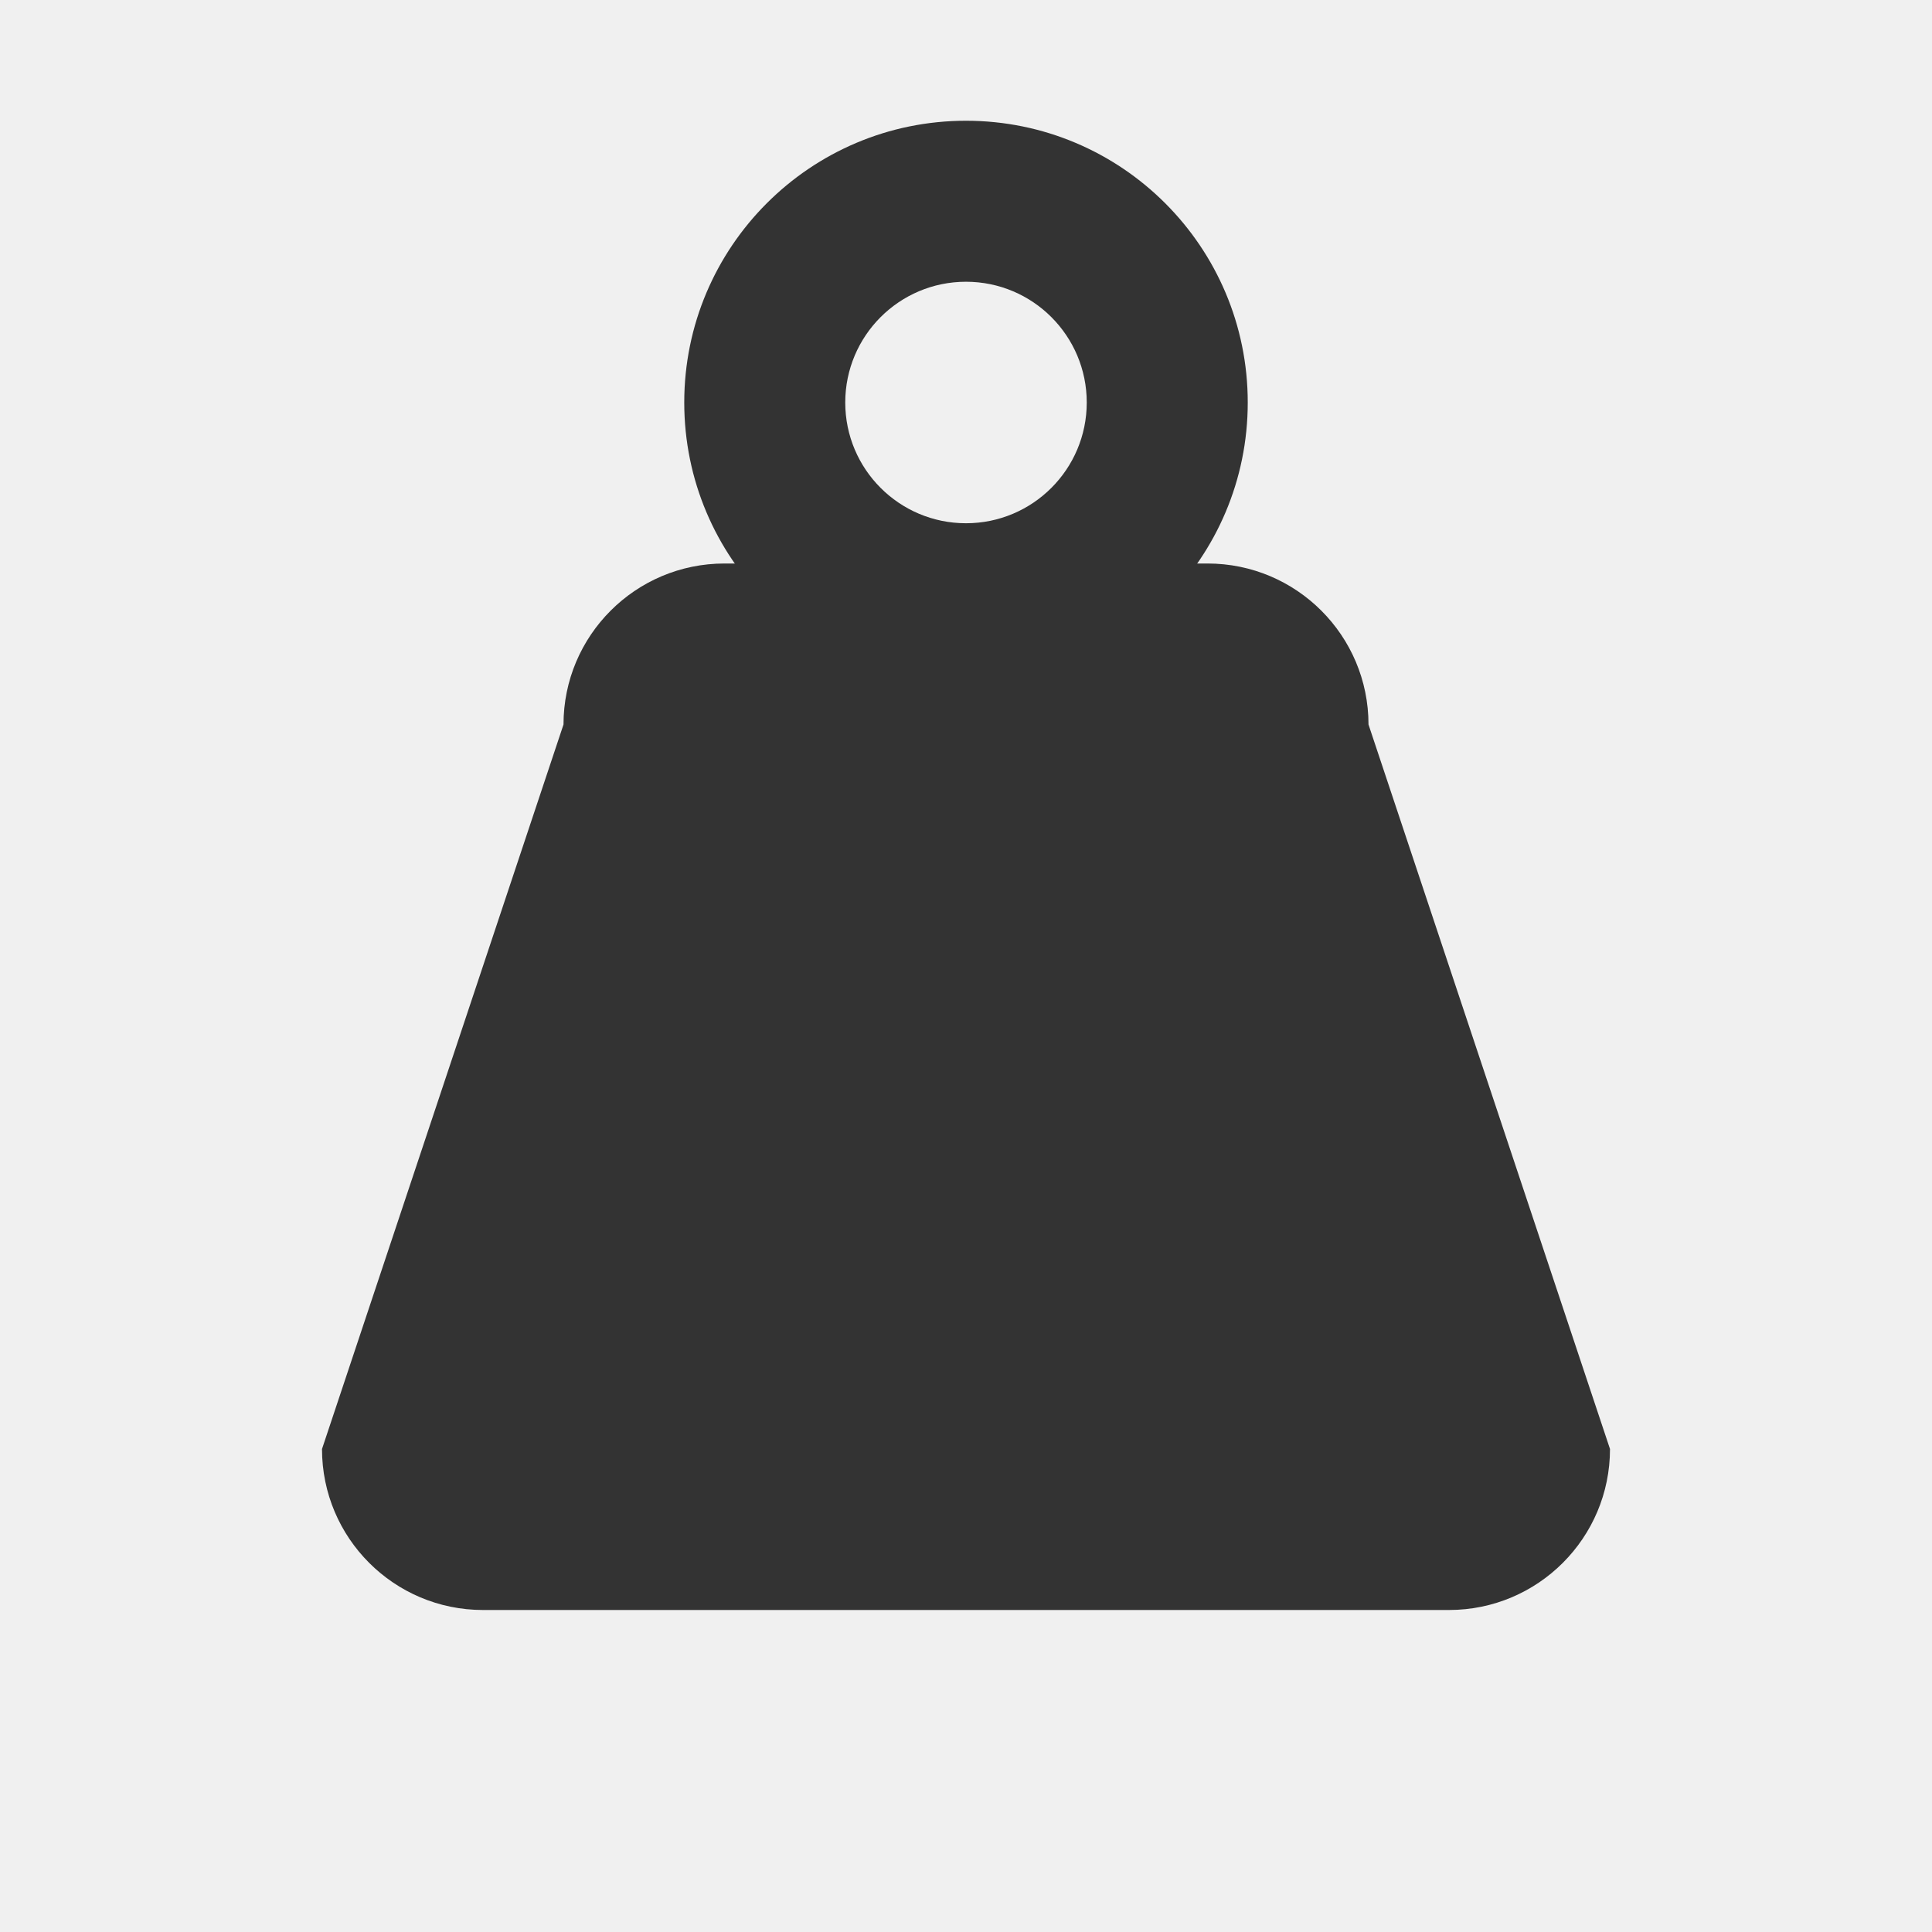
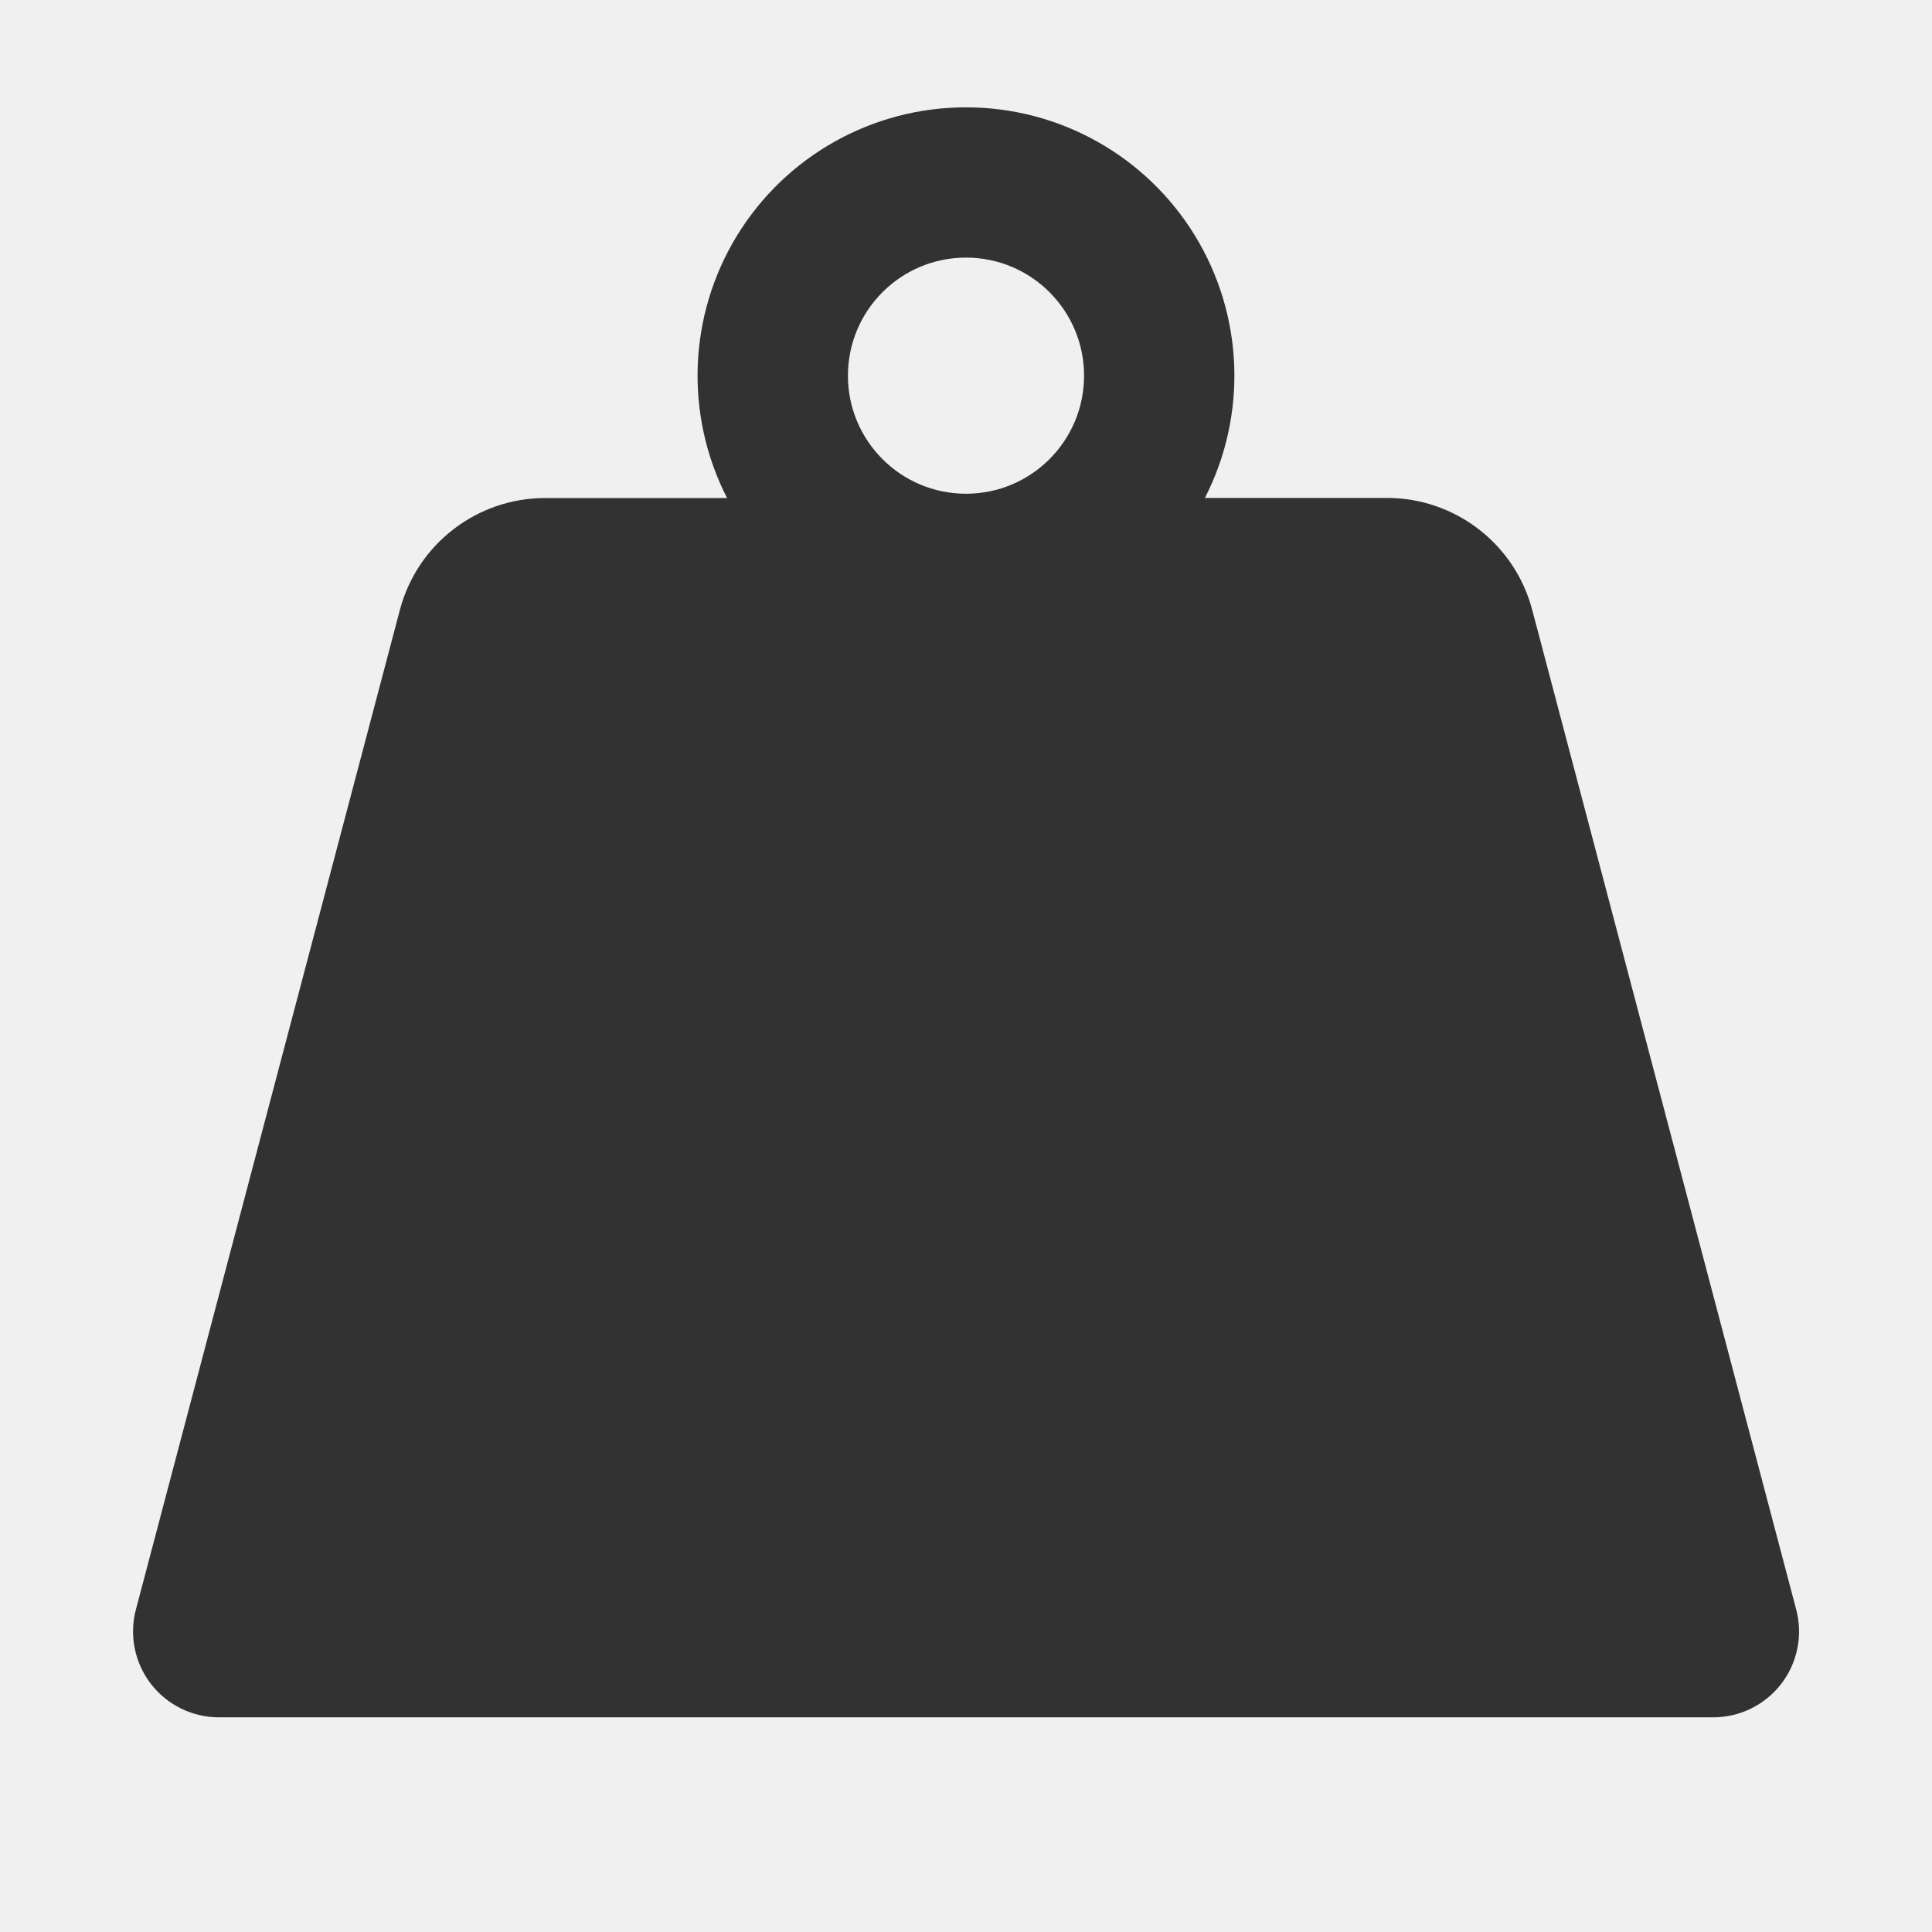
- <svg xmlns="http://www.w3.org/2000/svg" viewBox="0 0 24 24" width="48" height="48">
-   <defs>
-     <mask id="weight-hole-mask">
-       <rect width="24" height="24" fill="white" />
-       <circle cx="12" cy="5" r="1.5" fill="black" />
-     </mask>
-   </defs>
-   <g fill="#333333" mask="url(#weight-hole-mask)">
-     <circle cx="12" cy="5" r="3.5" />
-     <path d="M 6 20 L 18 20 A 2 2 0 0 0 20 18 L 17 9 A 2 2 0 0 0 15 7 L 9 7 A 2 2 0 0 0 7 9 L 4 18 A 2 2 0 0 0 6 20 Z" />
-   </g>
+ <svg xmlns="http://www.w3.org/2000/svg" t="1781772532176" class="icon" viewBox="0 0 1024 1024" version="1.1" width="200" height="200">
+   <path d="M512 56.889a142.222 142.222 0 0 1 126.635 207.019h96.483a79.644 79.644 0 0 1 76.97 59.278l139.948 529.92a45.511 45.511 0 0 1-44.09 57.116H116.054a45.511 45.511 0 0 1-44.032-57.116l139.947-529.92a79.644 79.644 0 0 1 76.914-59.222h96.483A142.222 142.222 0 0 1 512 56.89z m0 79.644a62.578 62.578 0 1 0 0 125.156 62.578 62.578 0 0 0 0-125.156z" fill="#323232" />
</svg>
